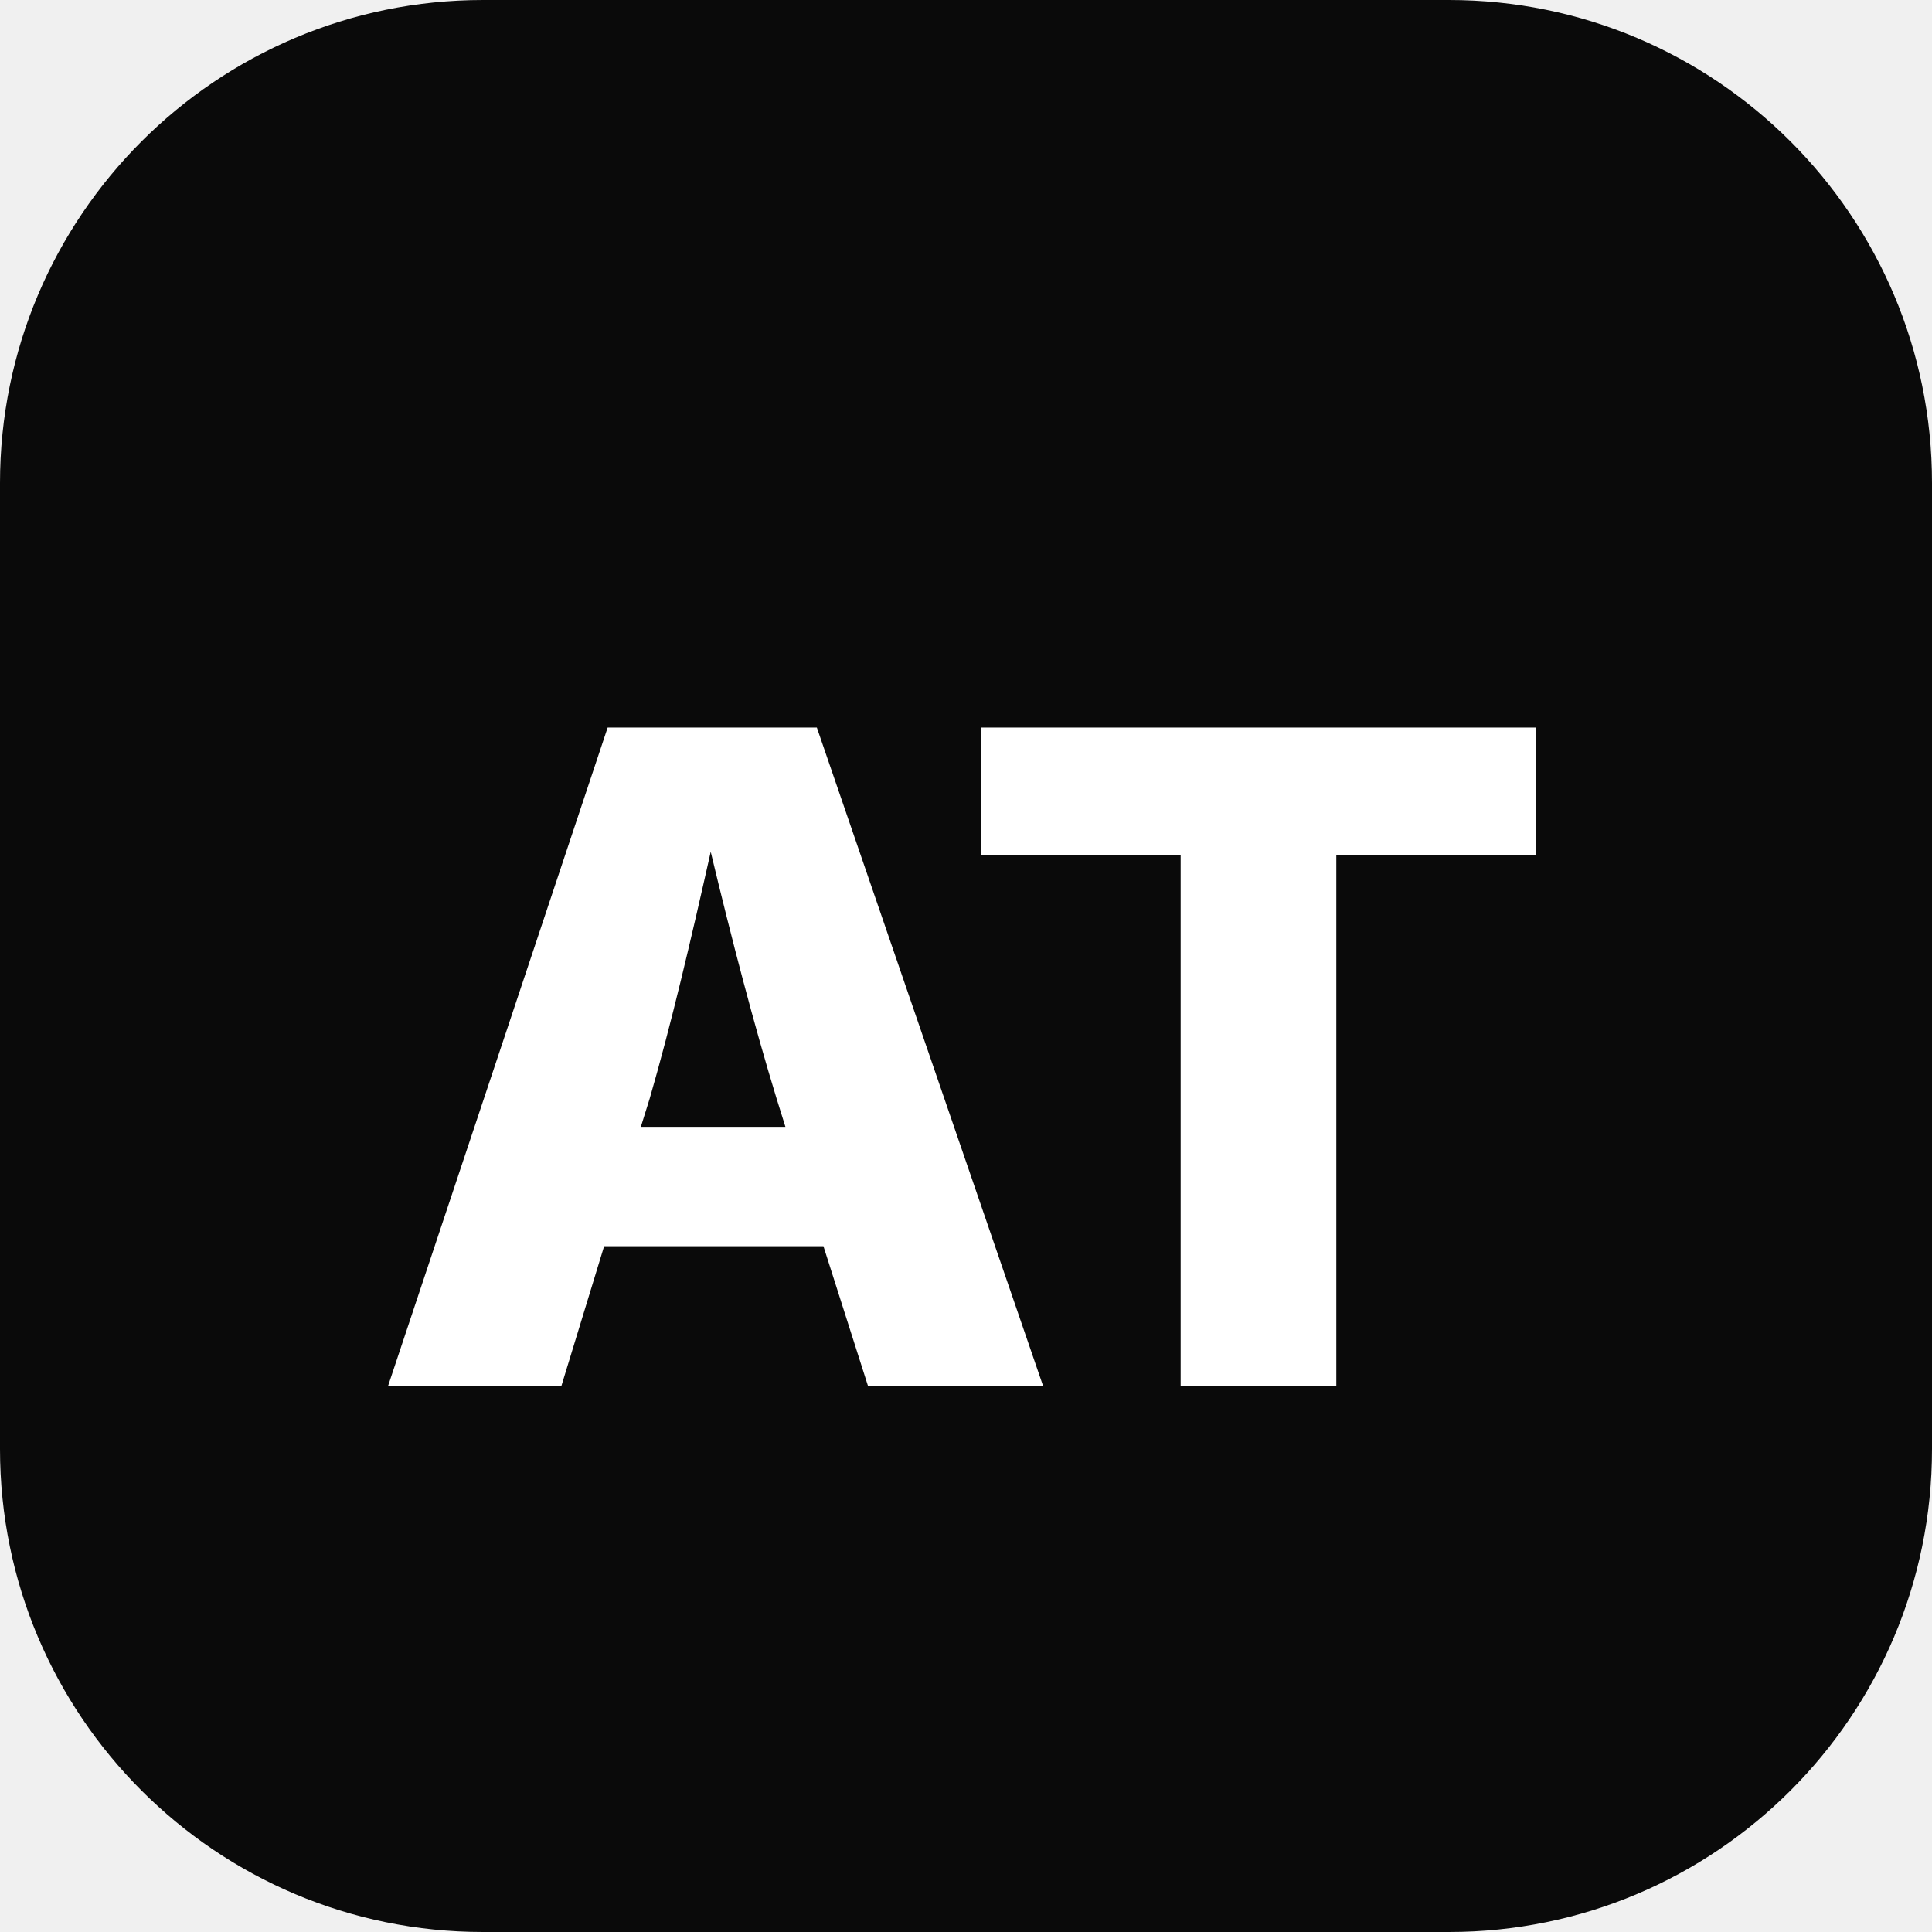
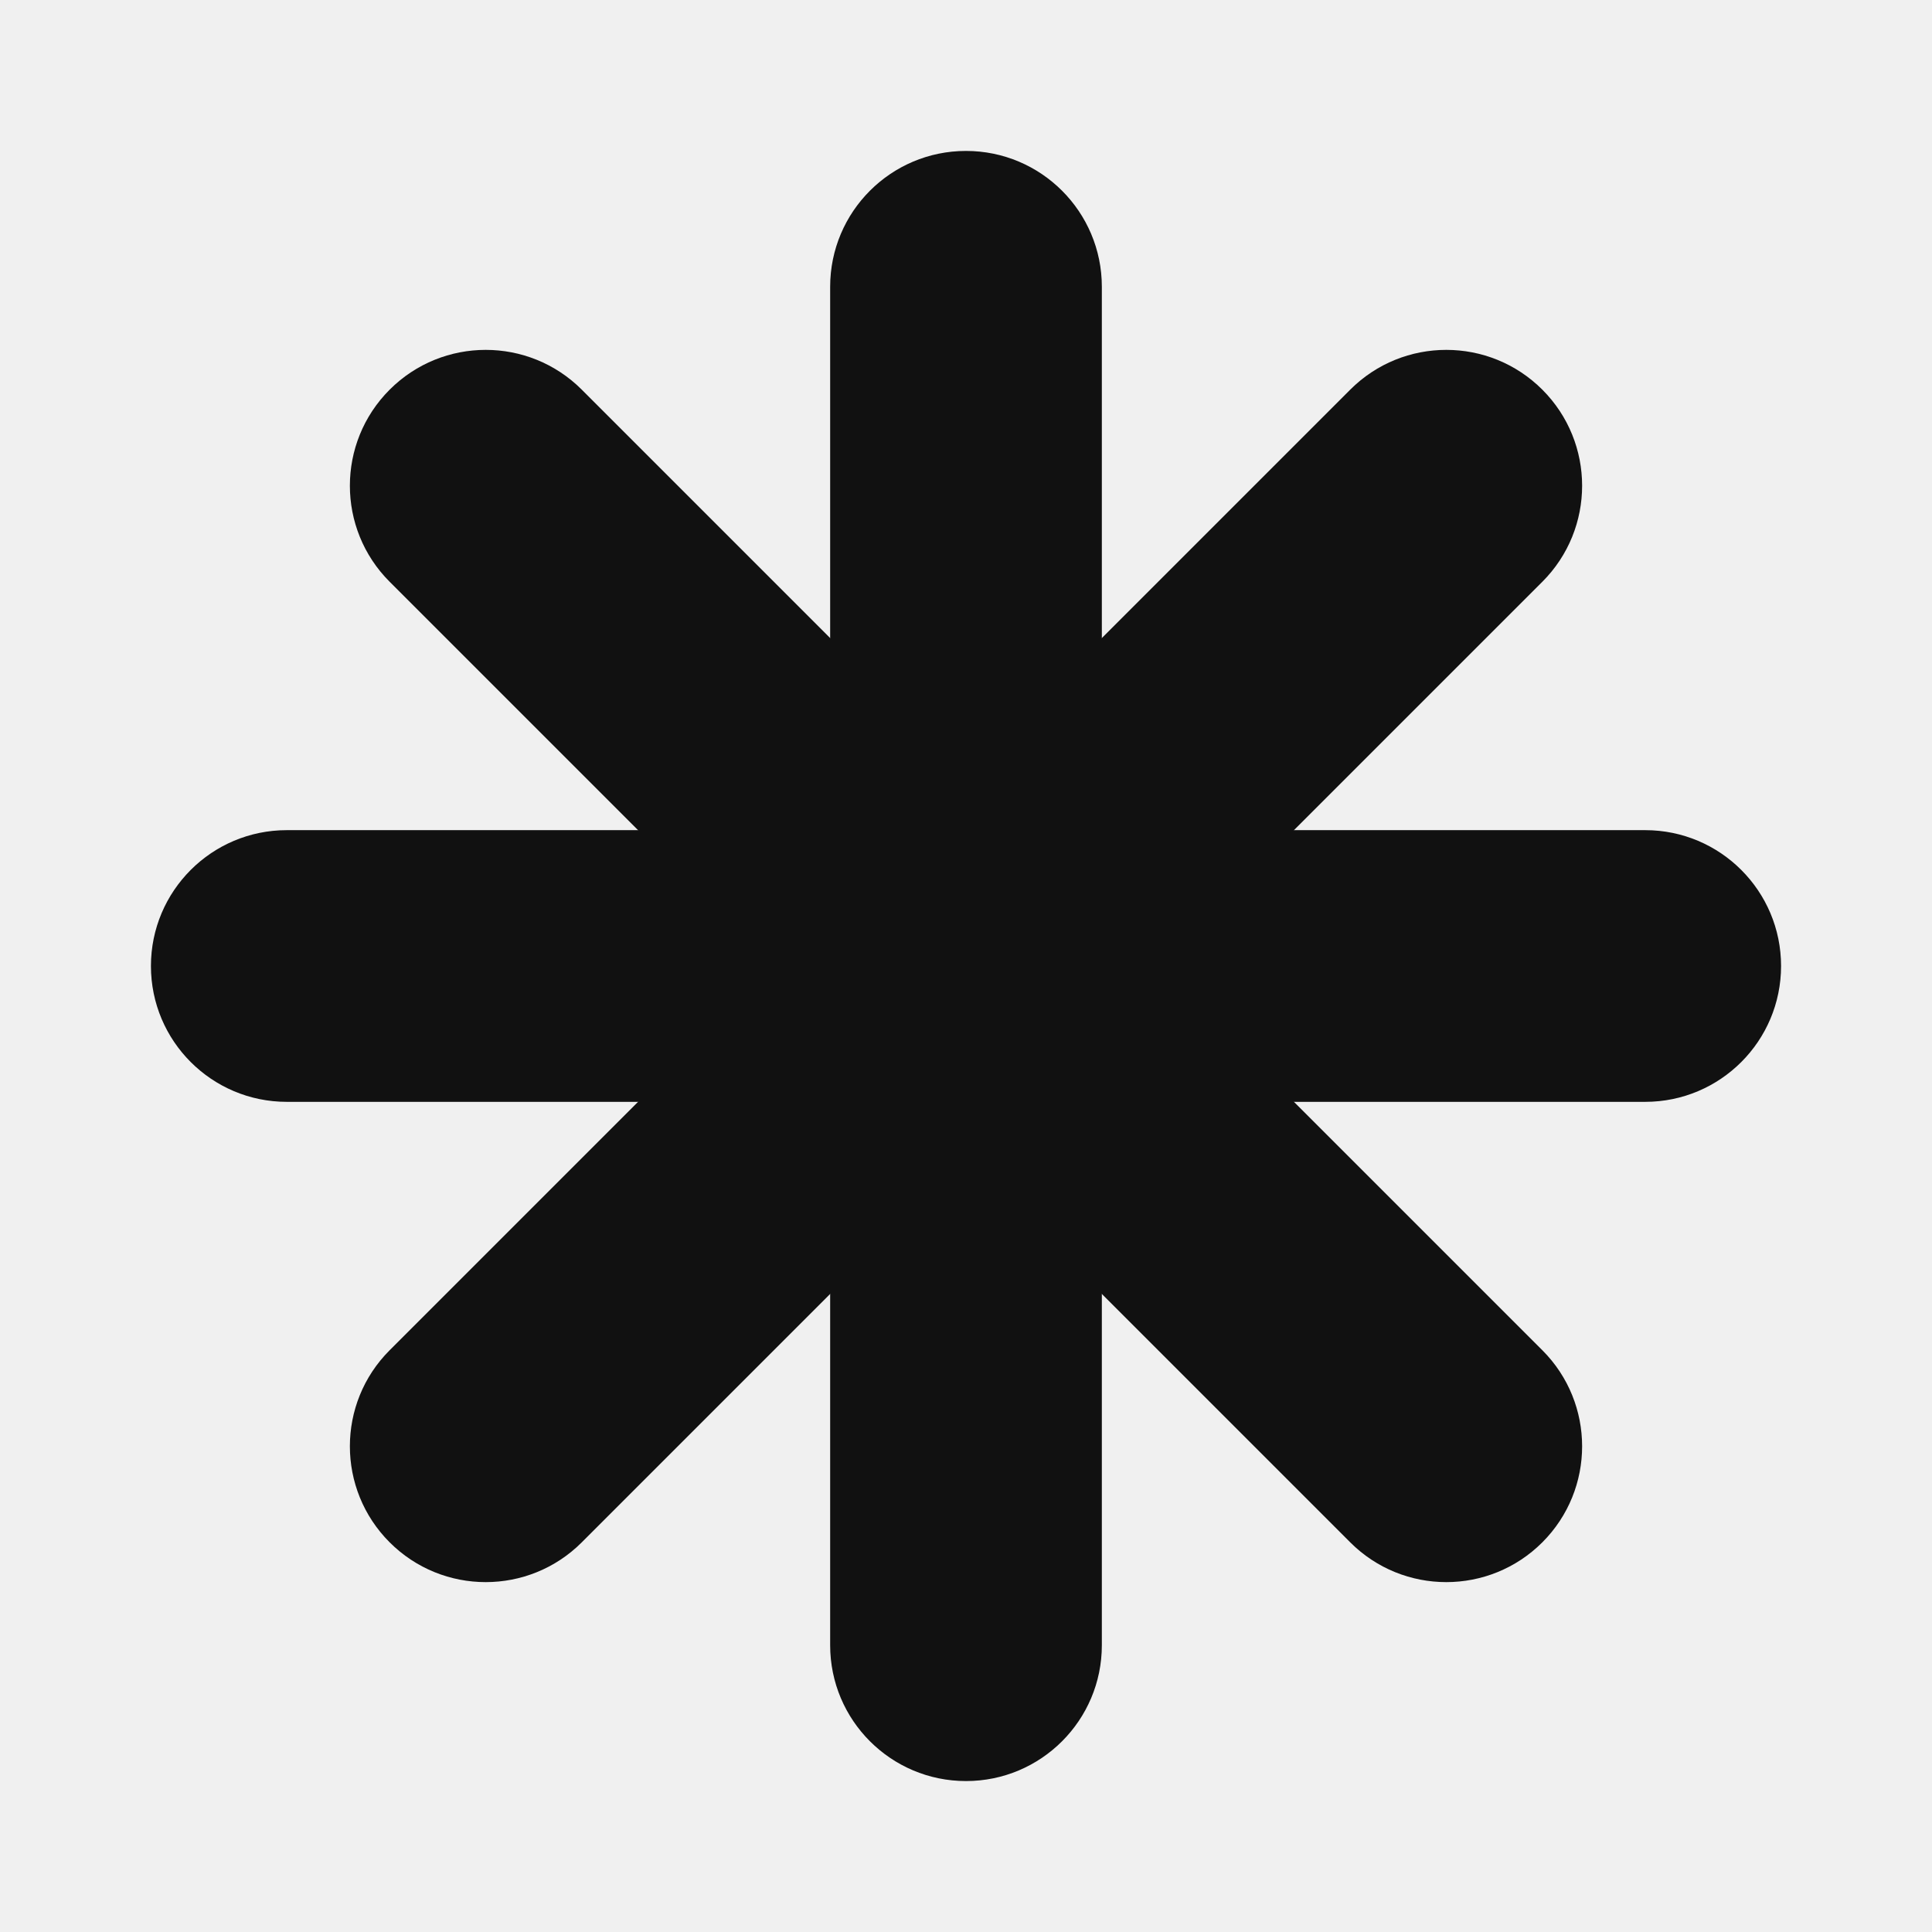
<svg xmlns="http://www.w3.org/2000/svg" viewBox="0 0 512 512" width="100%" height="100%">
-   <rect width="512" height="512" rx="128" fill="#0a0a0a" />
-   <text x="50%" y="54%" dominant-baseline="middle" text-anchor="middle" fill="#ffffff" font-family="system-ui, -apple-system, sans-serif" font-weight="800" font-size="240" letter-spacing="-8">AT</text>
+   <g transform="translate(256, 256)">
+     <rect x="-36" y="-216" width="72" height="432" rx="36" class="star-arm" />
+     <rect x="-36" y="-216" width="72" height="432" rx="36" transform="rotate(45)" class="star-arm" />
+     <rect x="-36" y="-216" width="72" height="432" rx="36" transform="rotate(90)" class="star-arm" />
+     <rect x="-36" y="-216" width="72" height="432" rx="36" transform="rotate(135)" class="star-arm" />
+     <circle r="44" class="star-center" />
+   </g>
  <style>
-     @media (prefers-color-scheme: light) {
-       rect { fill: #0a0a0a; }
-       text { fill: #ffffff; }
+     .star-arm, .star-center {
+       fill: #111111;
    }
    @media (prefers-color-scheme: dark) {
-       rect { fill: #ffffff; }
-       text { fill: #0a0a0a; }
+       .star-arm, .star-center {
+         fill: #ffffff;
+       }
    }
  </style>
</svg>
